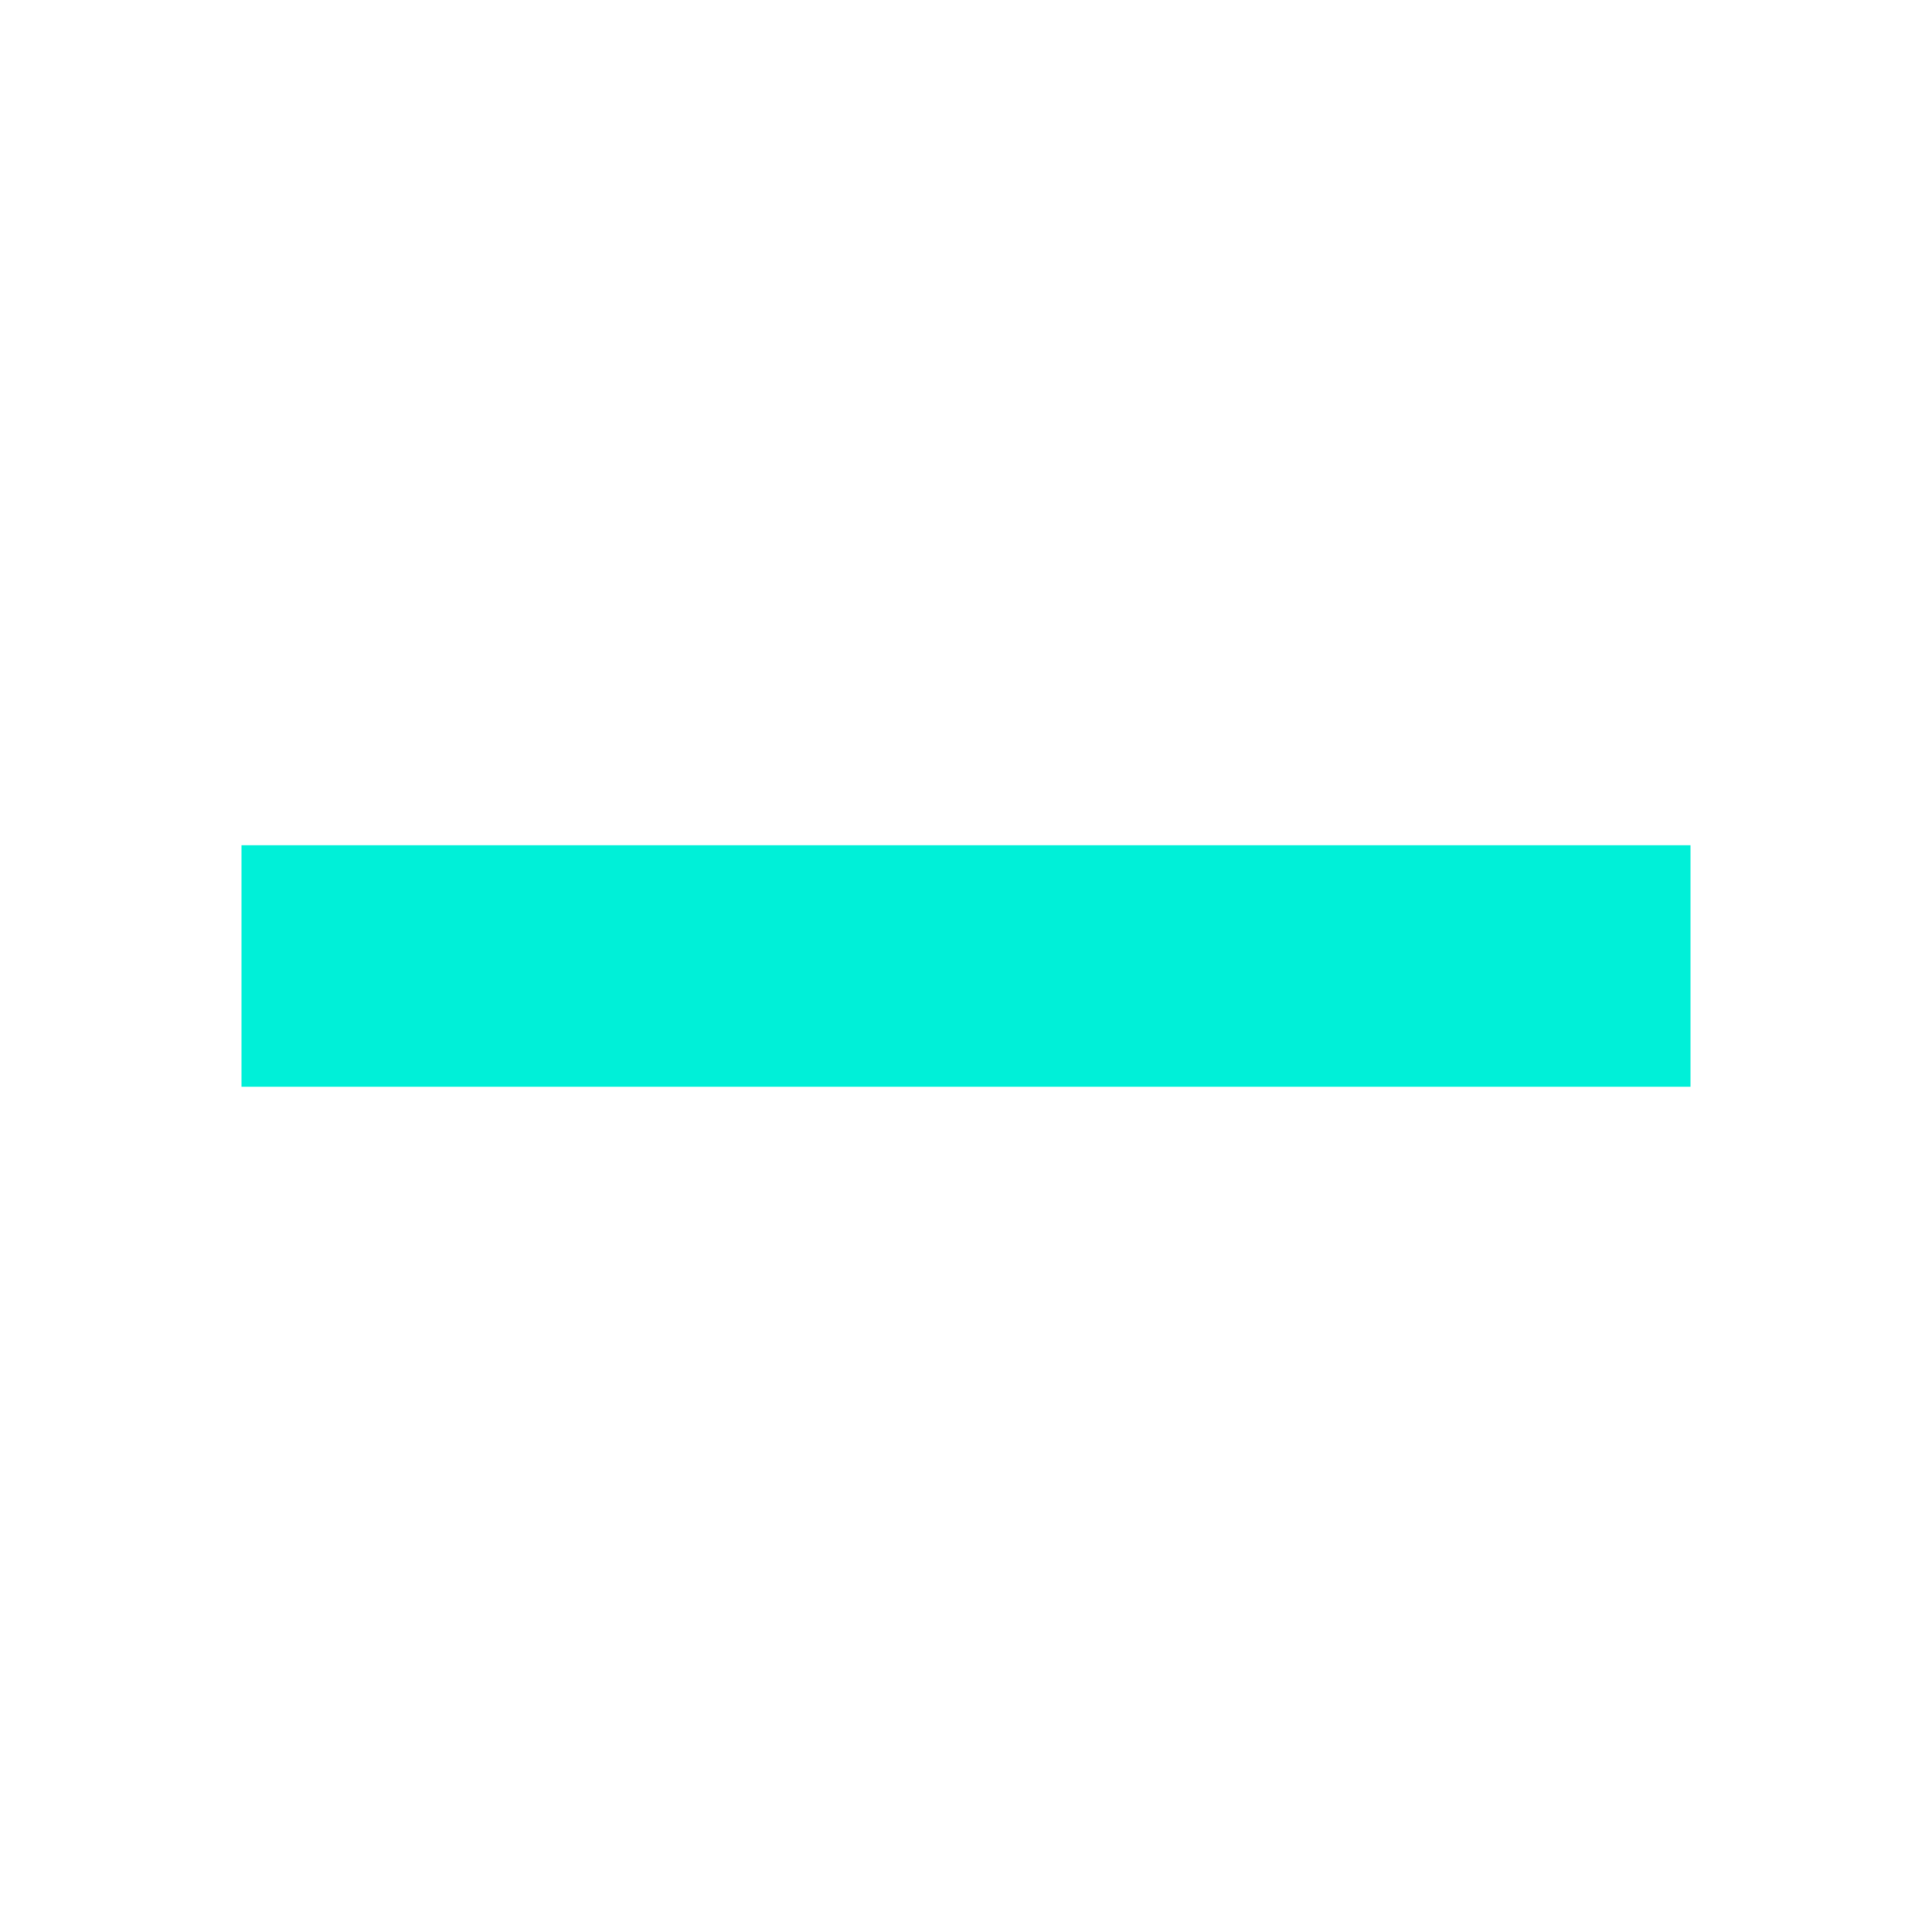
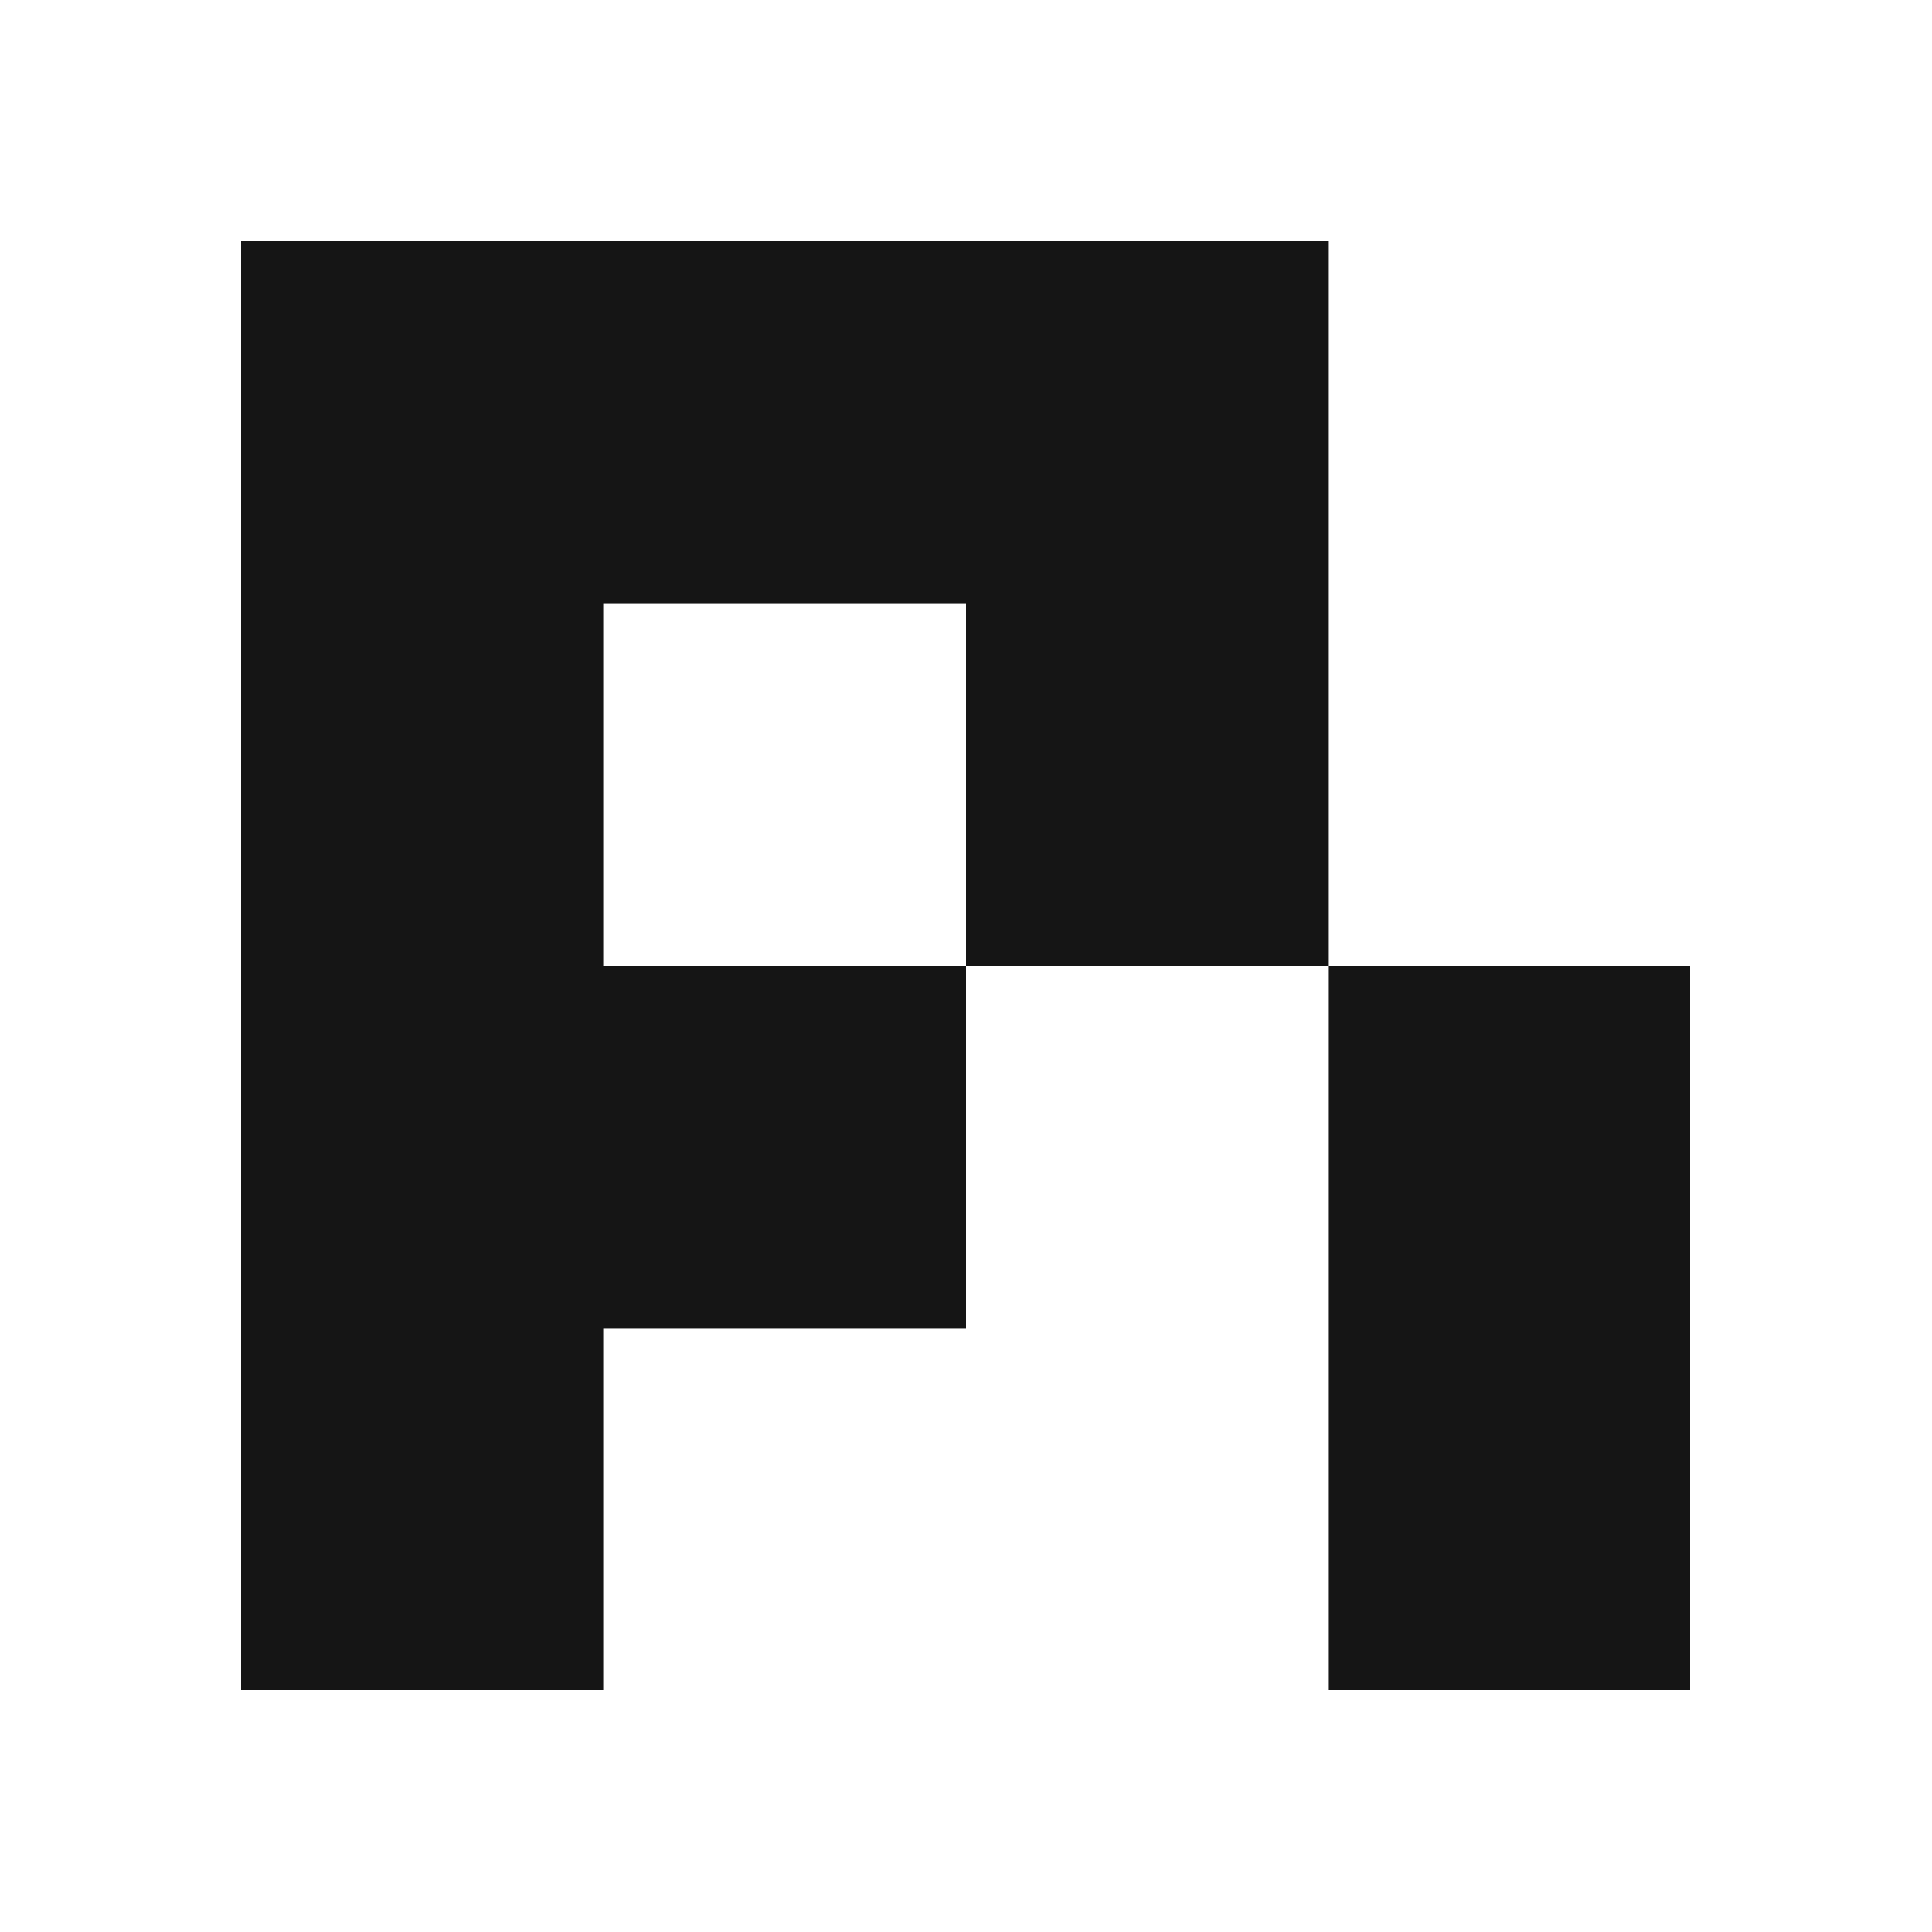
- <svg xmlns="http://www.w3.org/2000/svg" viewBox="0 0 1024 1024" role="img" aria-labelledby="title desc">
+ <svg xmlns="http://www.w3.org/2000/svg" viewBox="0 0 32 32" role="img" aria-labelledby="title desc" shape-rendering="crispEdges">
  <style>
-     .bar { fill: #00f0d8; }
-     @media (prefers-color-scheme: light) {
-       .bar { fill: #008c82; }
-     }
+     .mark { fill: #151515; }
+     @media (prefers-color-scheme: dark) { .mark { fill: #efeeeb; } }
  </style>
-   <rect class="bar" x="128" y="448" width="768" height="128" />
+   <g class="mark" transform="translate(4 4) scale(6)">
+     <g id="pi-mark">
+       <rect x="0" y="0" width="1" height="1" />
+       <rect x="1" y="0" width="1" height="1" />
+       <rect x="2" y="0" width="1" height="1" />
+       <rect x="0" y="1" width="1" height="1" />
+       <rect x="2" y="1" width="1" height="1" />
+       <rect x="0" y="2" width="1" height="1" />
+       <rect x="1" y="2" width="1" height="1" />
+       <rect x="3" y="2" width="1" height="1" />
+       <rect x="0" y="3" width="1" height="1" />
+       <rect x="3" y="3" width="1" height="1" />
+     </g>
+   </g>
</svg>
